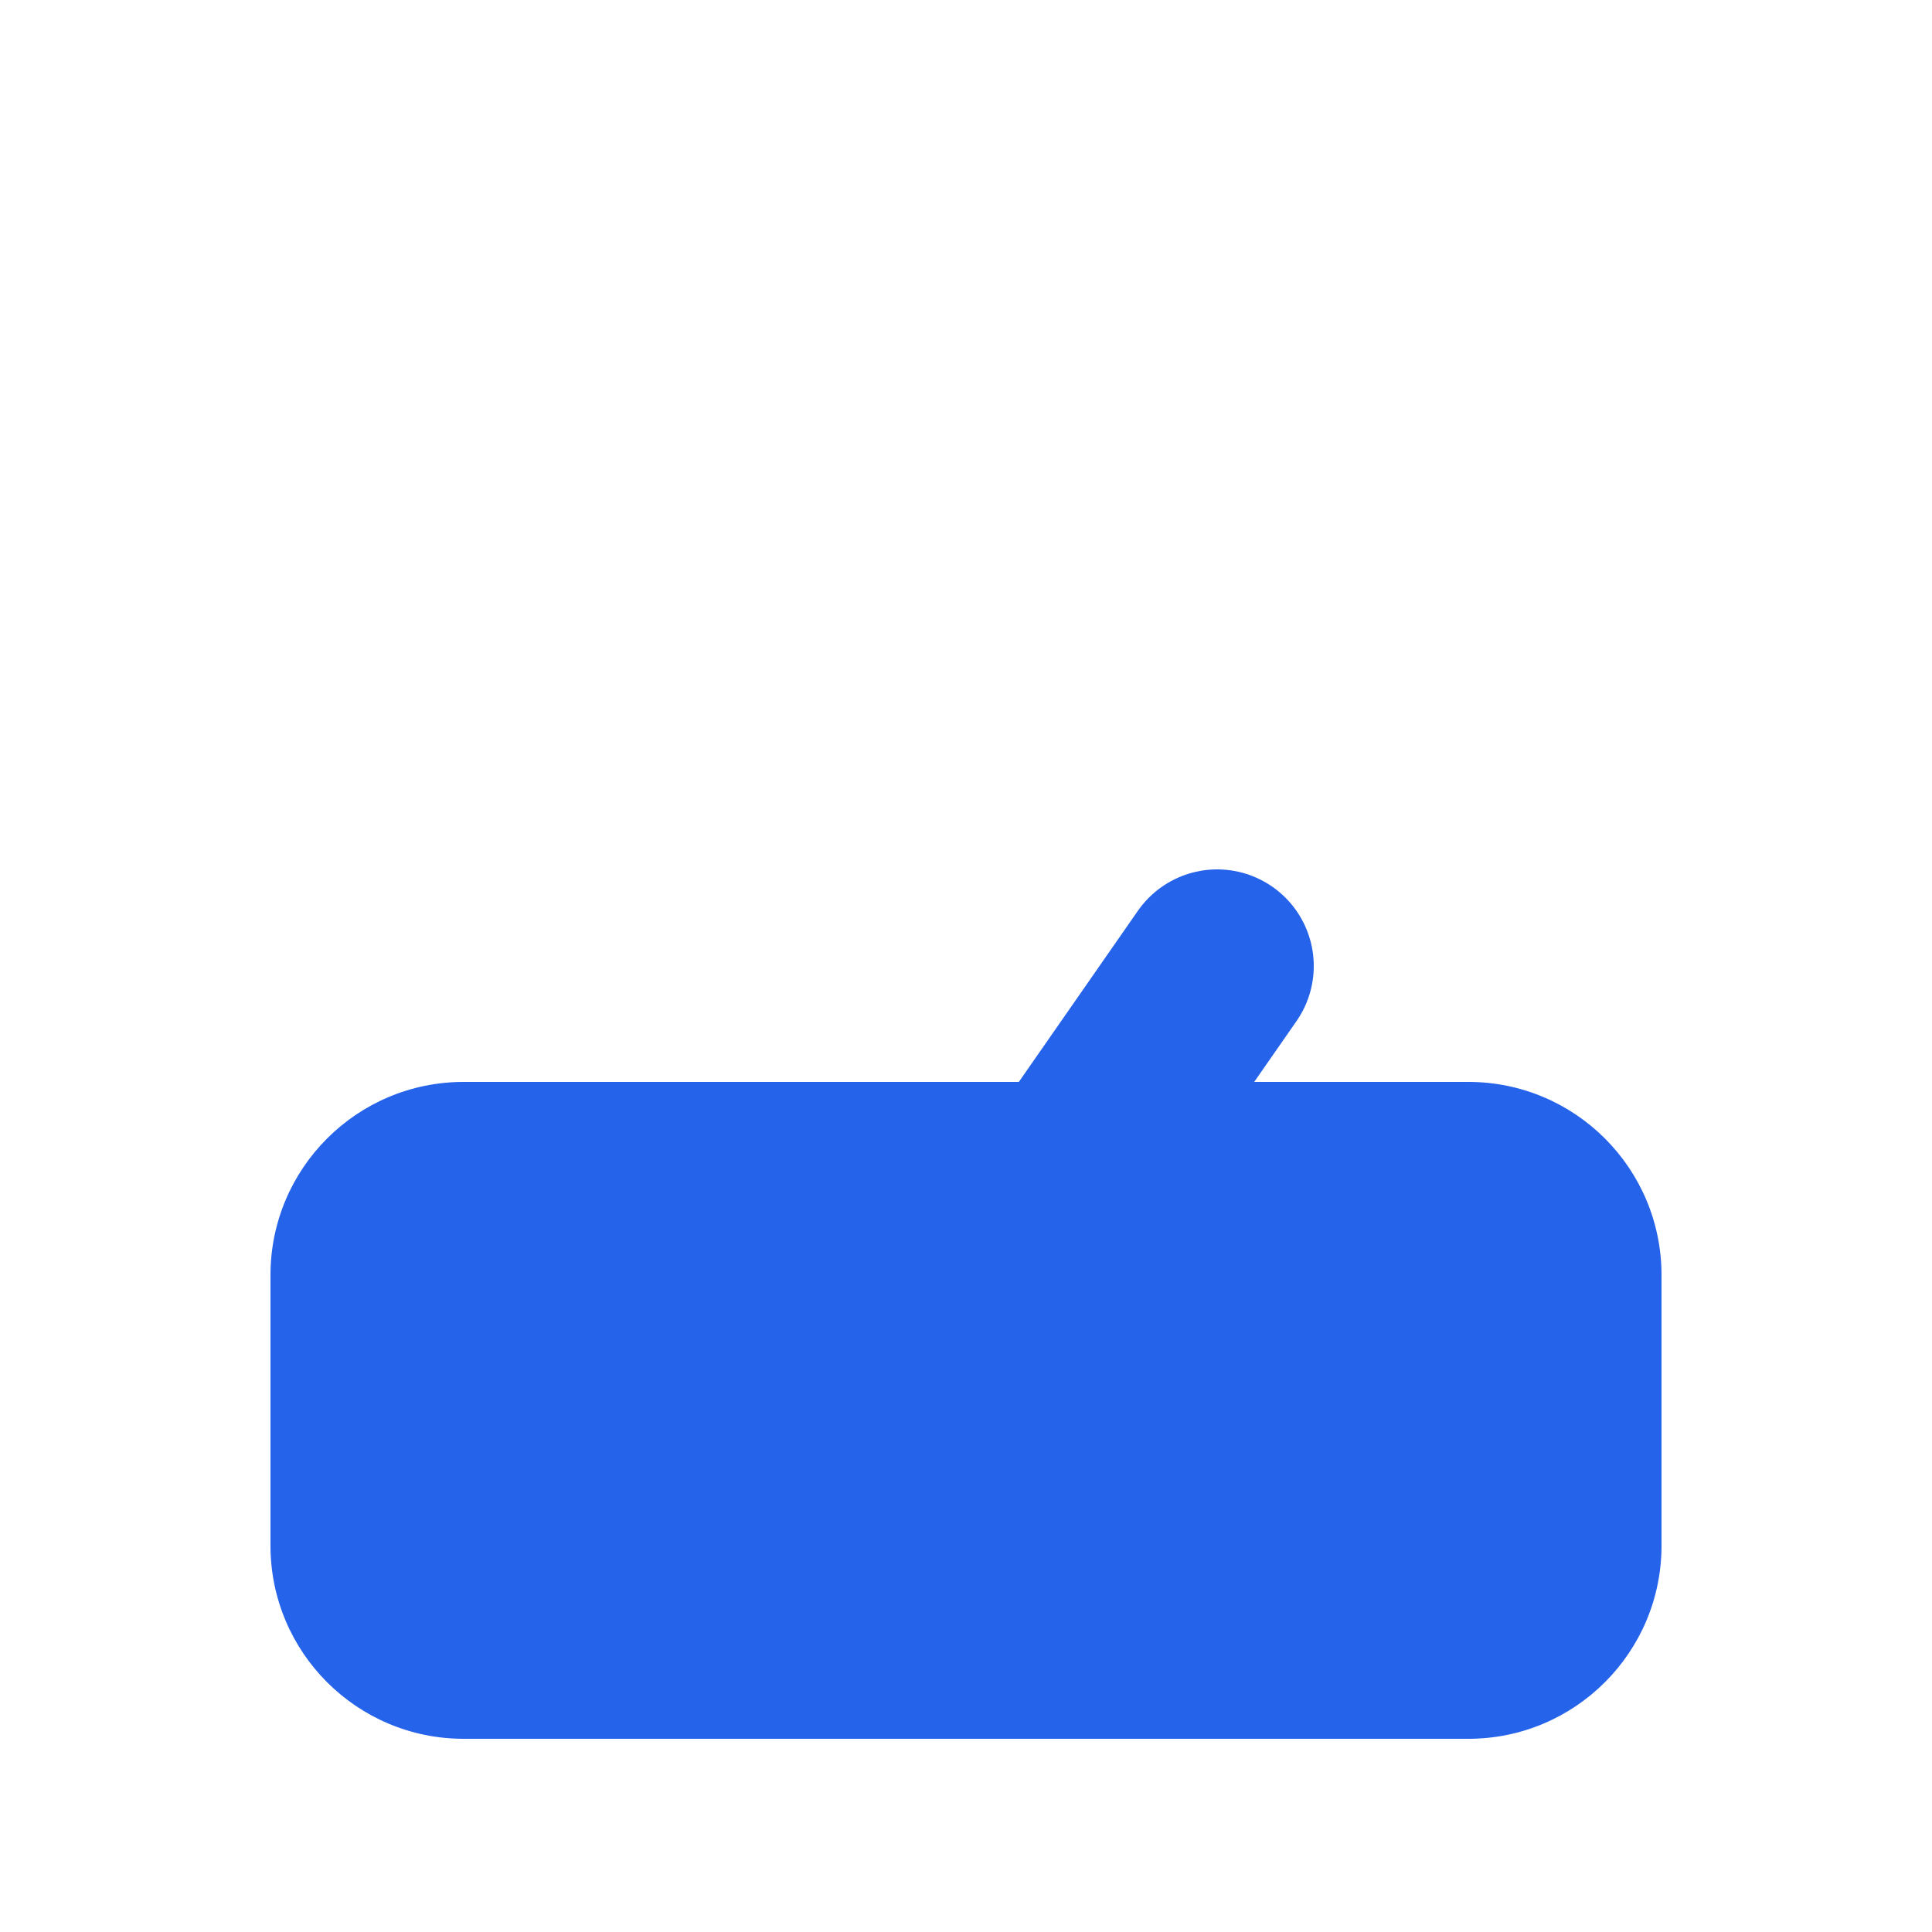
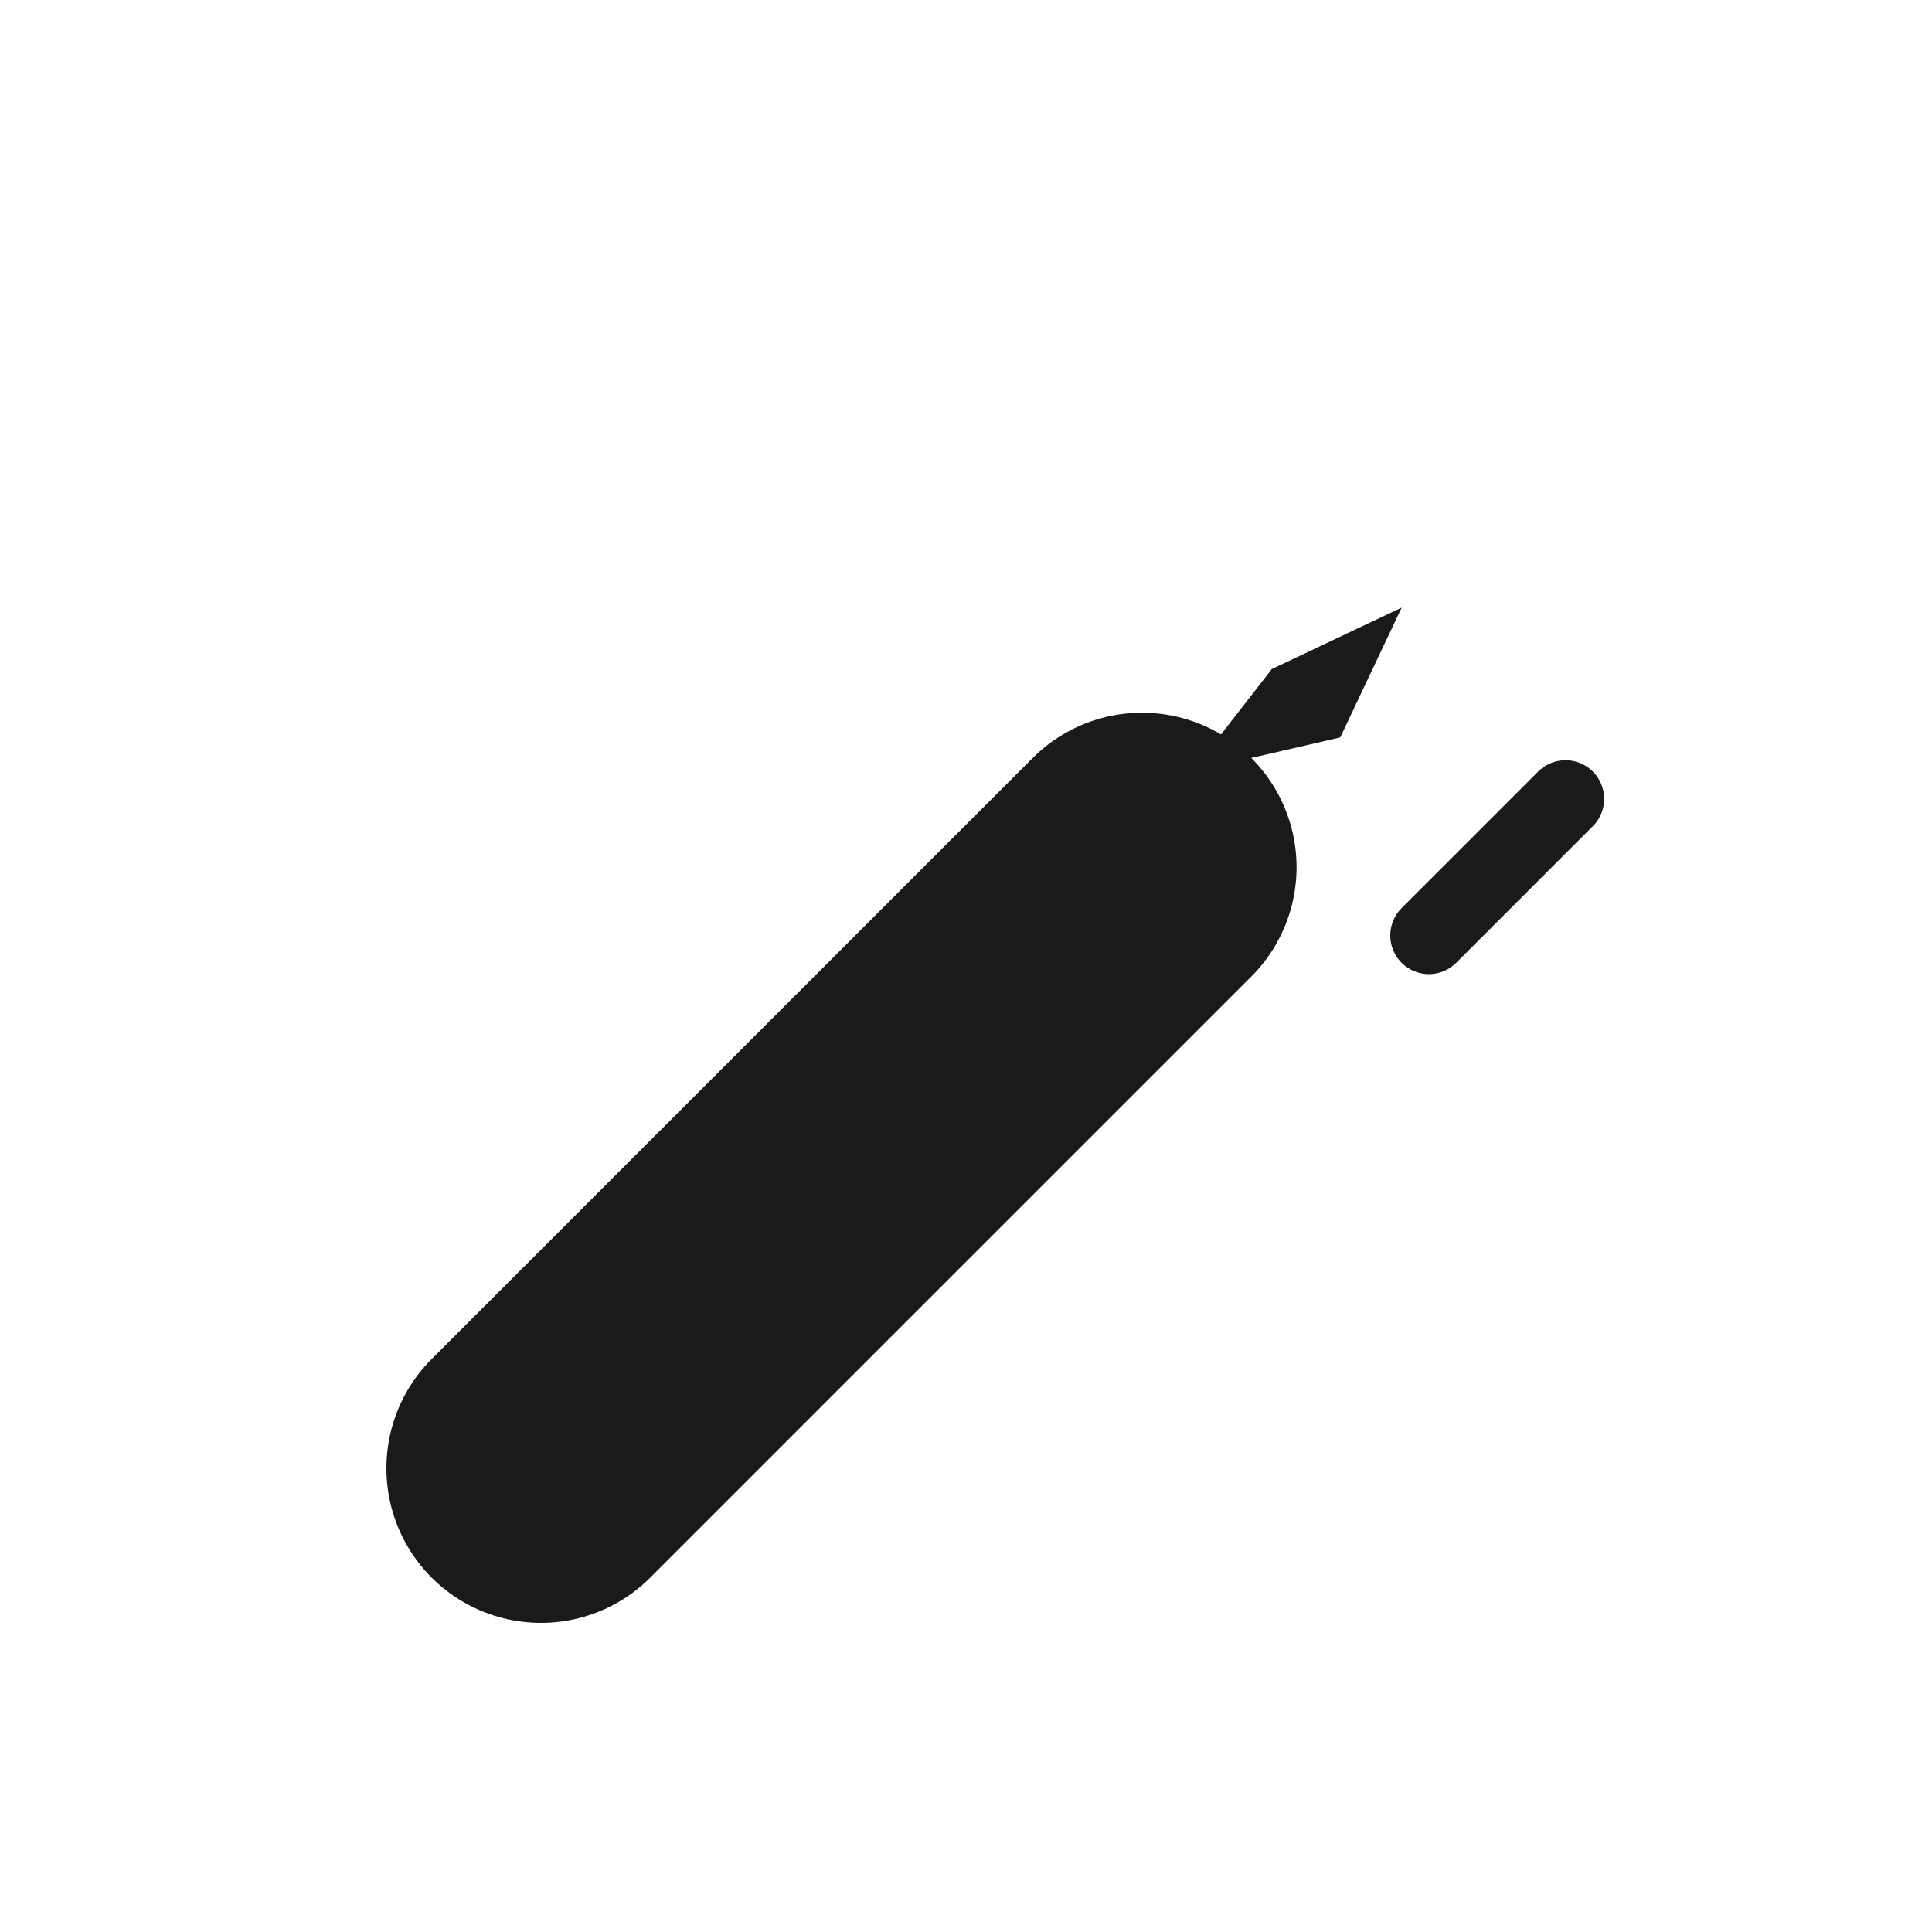
<svg xmlns="http://www.w3.org/2000/svg" viewBox="0 0 100 100">
-   <rect x="14" y="56" width="72" height="34" rx="10" fill="#2563eb" />
-   <polyline points="38,64 47,73 63,50" fill="none" stroke="#2563eb" stroke-width="10" stroke-linecap="round" stroke-linejoin="round" />
+   <line x1="28" y1="76" x2="59.11" y2="44.89" stroke="#1a1a1a" stroke-width="16" stroke-linecap="round" />
+   <polygon points="53.45,50.55 65.83,34.63 72.55,31.45 69.37,38.17 64.77,39.23" fill="#1a1a1a" />
+   <line x1="73.96" y1="48.42" x2="81.03" y2="41.35" stroke="#1a1a1a" stroke-width="4" stroke-linecap="round" />
</svg>
